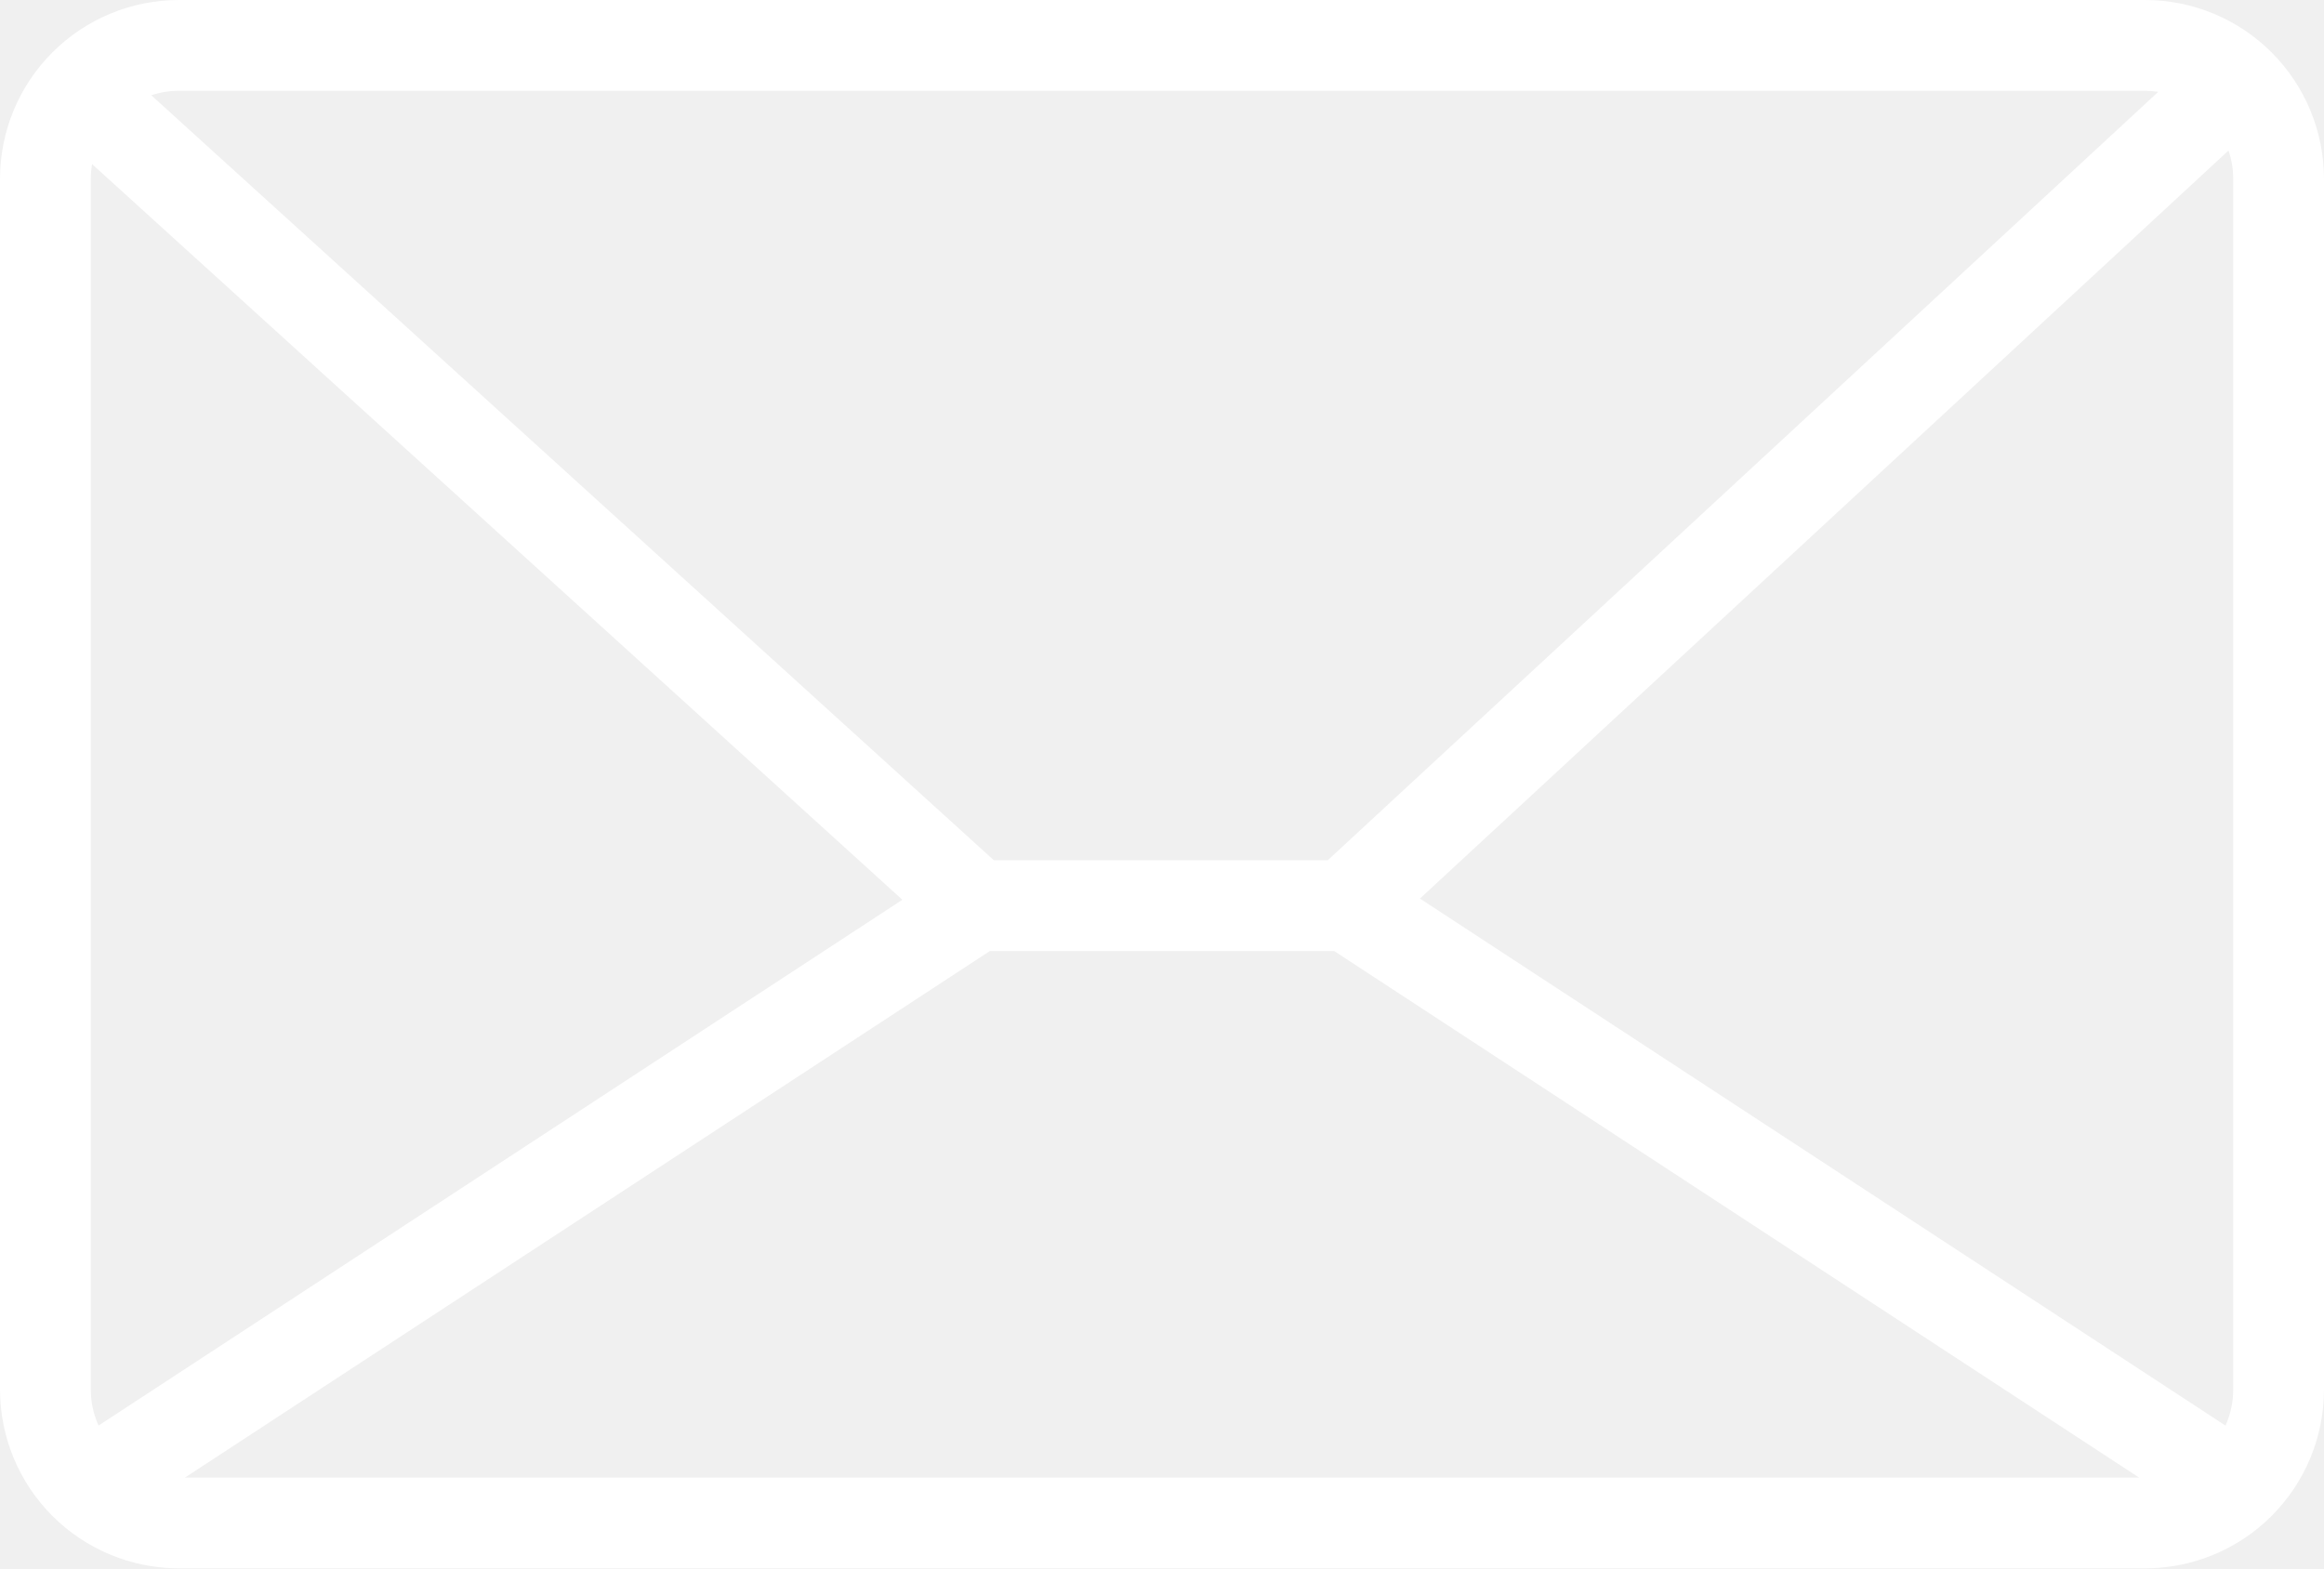
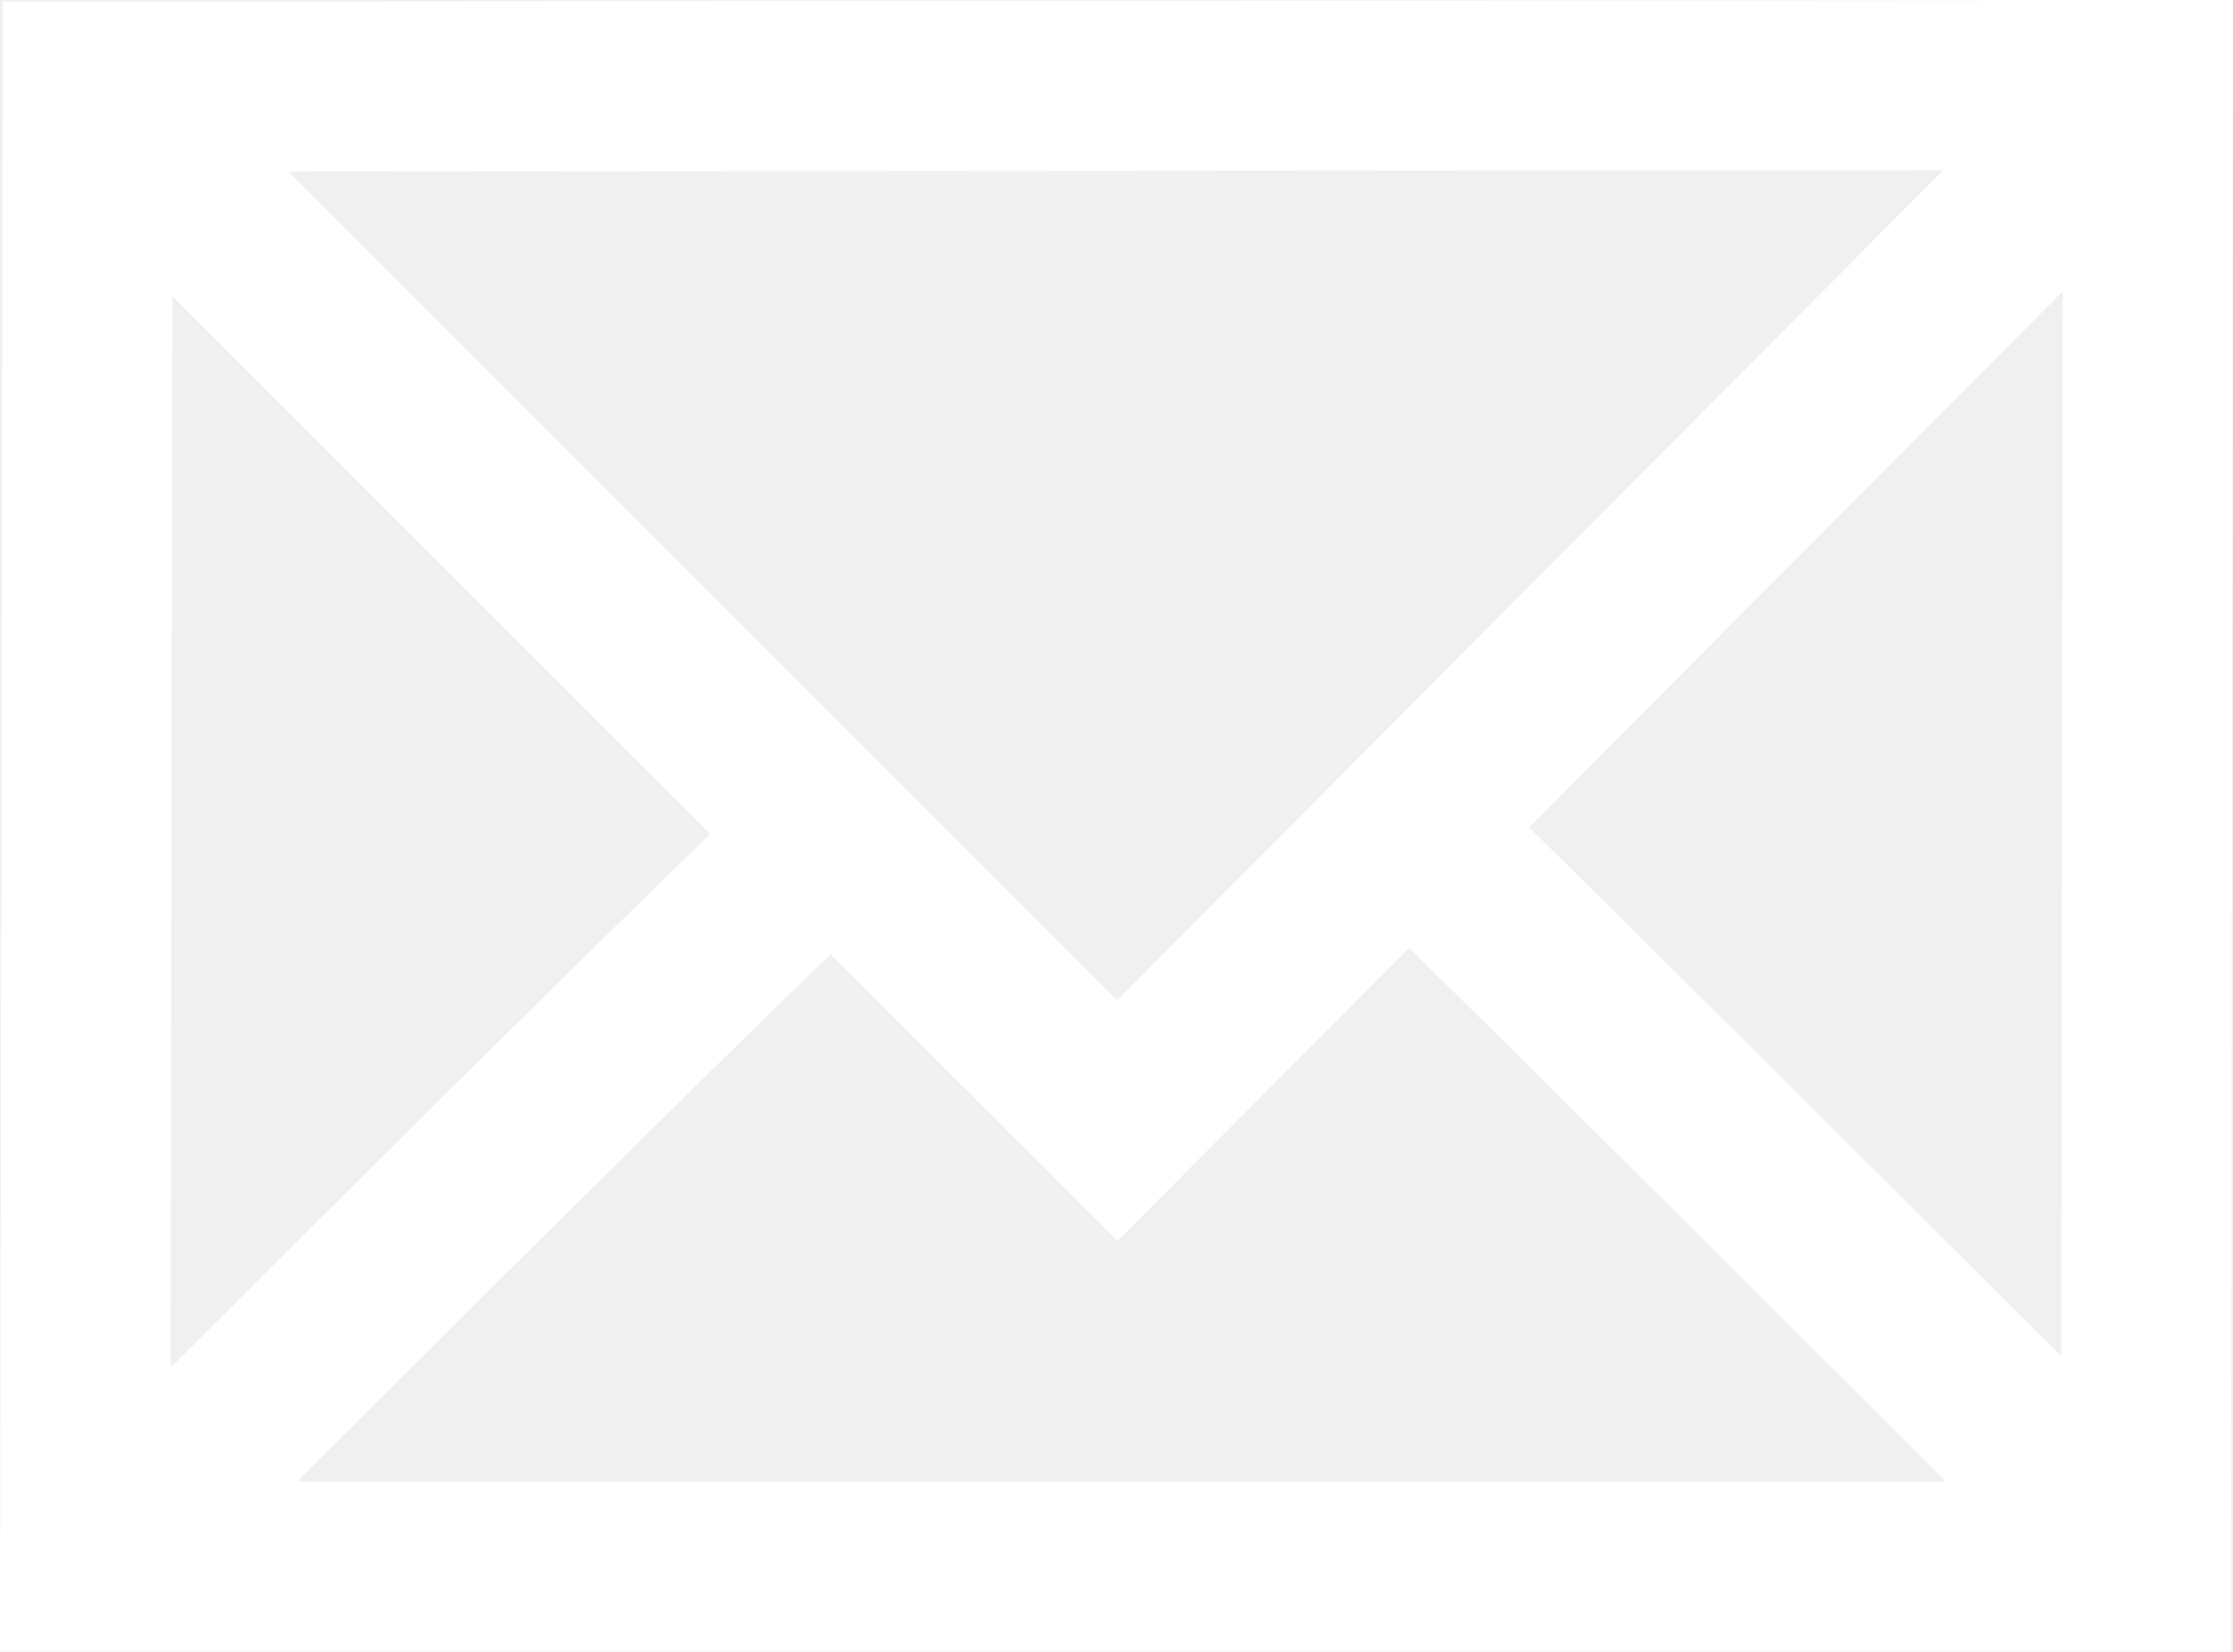
- <svg xmlns="http://www.w3.org/2000/svg" width="463.609pt" height="312.898pt" version="1.1" viewBox="0 0 463.609 312.898" id="svg876">
-   <defs id="defs880" />
-   <path d="M 427.952,0 H 35.652 C 26.203,0.012 17.14,3.769 10.453,10.453 3.769,17.14 0.012,26.199 0,35.652 v 241.59 c 0.012,9.453 3.769,18.516 10.453,25.199 6.688,6.684 15.75,10.445 25.199,10.457 h 392.32 c 9.449,-0.016 18.508,-3.781 25.188,-10.461 6.68,-6.684 10.438,-15.746 10.449,-25.195 V 35.652 C 463.597,26.199 459.836,17.14 453.152,10.453 446.468,3.769 437.406,0.012 427.953,0 Z M 18.112,277.24 V 35.65 c 0.004,-0.977 0.09,-1.949 0.258,-2.91 l 161.64,146.77 -160.35,104.9 c -1.02,-2.254 -1.547,-4.699 -1.543,-7.172 z m 179.35,-87.5 h 68.691 l 160.57,105.05 H 36.893 Z m 85.797,-10.469 161.3,-149.24 c 0.621,1.809 0.941,3.711 0.941,5.625 v 241.59 c 0,2.473 -0.527,4.918 -1.543,7.172 z m 144.7,-161.16 c 0.867,0.008 1.73,0.082 2.582,0.215 l -165.67,153.3 h -66.613 l -168.08,-152.62 c 1.766,-0.59 3.617,-0.895 5.484,-0.895 z" id="path874" style="fill:#ffffff" />
+ <svg xmlns="http://www.w3.org/2000/svg" width="499.999pt" height="369.876pt" version="1.1" viewBox="0 0 499.999 369.876" id="svg876" xml:space="preserve">
+   <defs id="defs880">
+ 	
+ </defs>
+   <path d="m -155.541,-27.822 h -392.3 c -9.449,0.012 -18.512,3.769 -25.199,10.453 -6.684,6.688 -10.441,15.746 -10.453,25.199 V 249.42 c 0.012,9.453 3.769,18.516 10.453,25.199 6.688,6.684 15.75,10.445 25.199,10.457 h 392.32 c 9.449,-0.016 18.508,-3.781 25.188,-10.461 6.68,-6.684 10.438,-15.746 10.449,-25.195 V 7.83 c -0.012,-9.453 -3.773,-18.512 -10.457,-25.199 -6.684,-6.684 -15.746,-10.441 -25.199,-10.453 z m -409.84,277.24 V 7.828 c 0.004,-0.977 0.09,-1.949 0.258,-2.91 l 161.64,146.77 -160.35,104.9 c -1.02,-2.254 -1.547,-4.699 -1.543,-7.172 z m 179.35,-87.5 h 68.691 l 160.57,105.05 h -389.83 z m 85.797,-10.469 161.3,-149.24 c 0.621,1.809 0.941,3.711 0.941,5.625 V 249.424 c 0,2.473 -0.527,4.918 -1.543,7.172 z m 144.7,-161.16 c 0.867,0.008 1.73,0.082 2.582,0.215 l -165.67,153.3 h -66.613 l -168.08,-152.62 c 1.766,-0.59 3.617,-0.895 5.484,-0.895 z" id="path874" style="fill:#1a1a1a;stroke-width:6;stroke-dasharray:none" />
+   <path d="M -128.894,-209.94 V -69.815 H 60.781 V -209.94 Z m 94.838,81.634 -79.794,-73.204 H 45.737 Z m -25.081,-11.57 -61.326,56.26 V -196.138 Z m 6.236,5.72 18.845,17.29 18.847,-17.29 60.947,55.912 H -113.851 Z m 43.927,-5.72 61.326,-56.262 v 112.524 z" style="fill:#000000;fill-rule:nonzero;stroke:none;stroke-width:26.208;stroke-linecap:butt;stroke-linejoin:miter;stroke-miterlimit:10;stroke-dasharray:none" stroke-linecap="round" id="path5428" />
+   <g id="g7430" transform="matrix(2.538313,0,0,2.538313,-338.6004,-212.0046)" style="stroke:#ffffff;stroke-opacity:1">
+     <path style="fill:none;stroke:#ffffff;stroke-width:15;stroke-dasharray:none;stroke-opacity:1" d="M 141.13,91.159 322.867,91.027 322.701,221.739 H 140.909 Z" id="path7308" />
+     <path style="fill:none;stroke:#ffffff;stroke-width:15;stroke-dasharray:none;stroke-opacity:1" d="m 141,91.45 c 90.952,90.952 90.952,90.952 90.952,90.952 l 90.508,-90.952" id="path7366" />
+     <path style="fill:none;stroke:#ffffff;stroke-width:15;stroke-dasharray:none;stroke-opacity:1" d="m 141.401,221.821 c 64.979,-64.979 65.527,-64.587 65.527,-64.587" id="path7368" />
+     <path style="fill:none;stroke:#ffffff;stroke-width:15;stroke-dasharray:none;stroke-opacity:1" d="M 323.091,221.665 C 257.799,156.372 257.564,156.607 257.564,156.607" id="path7370" />
+   </g>
</svg>
